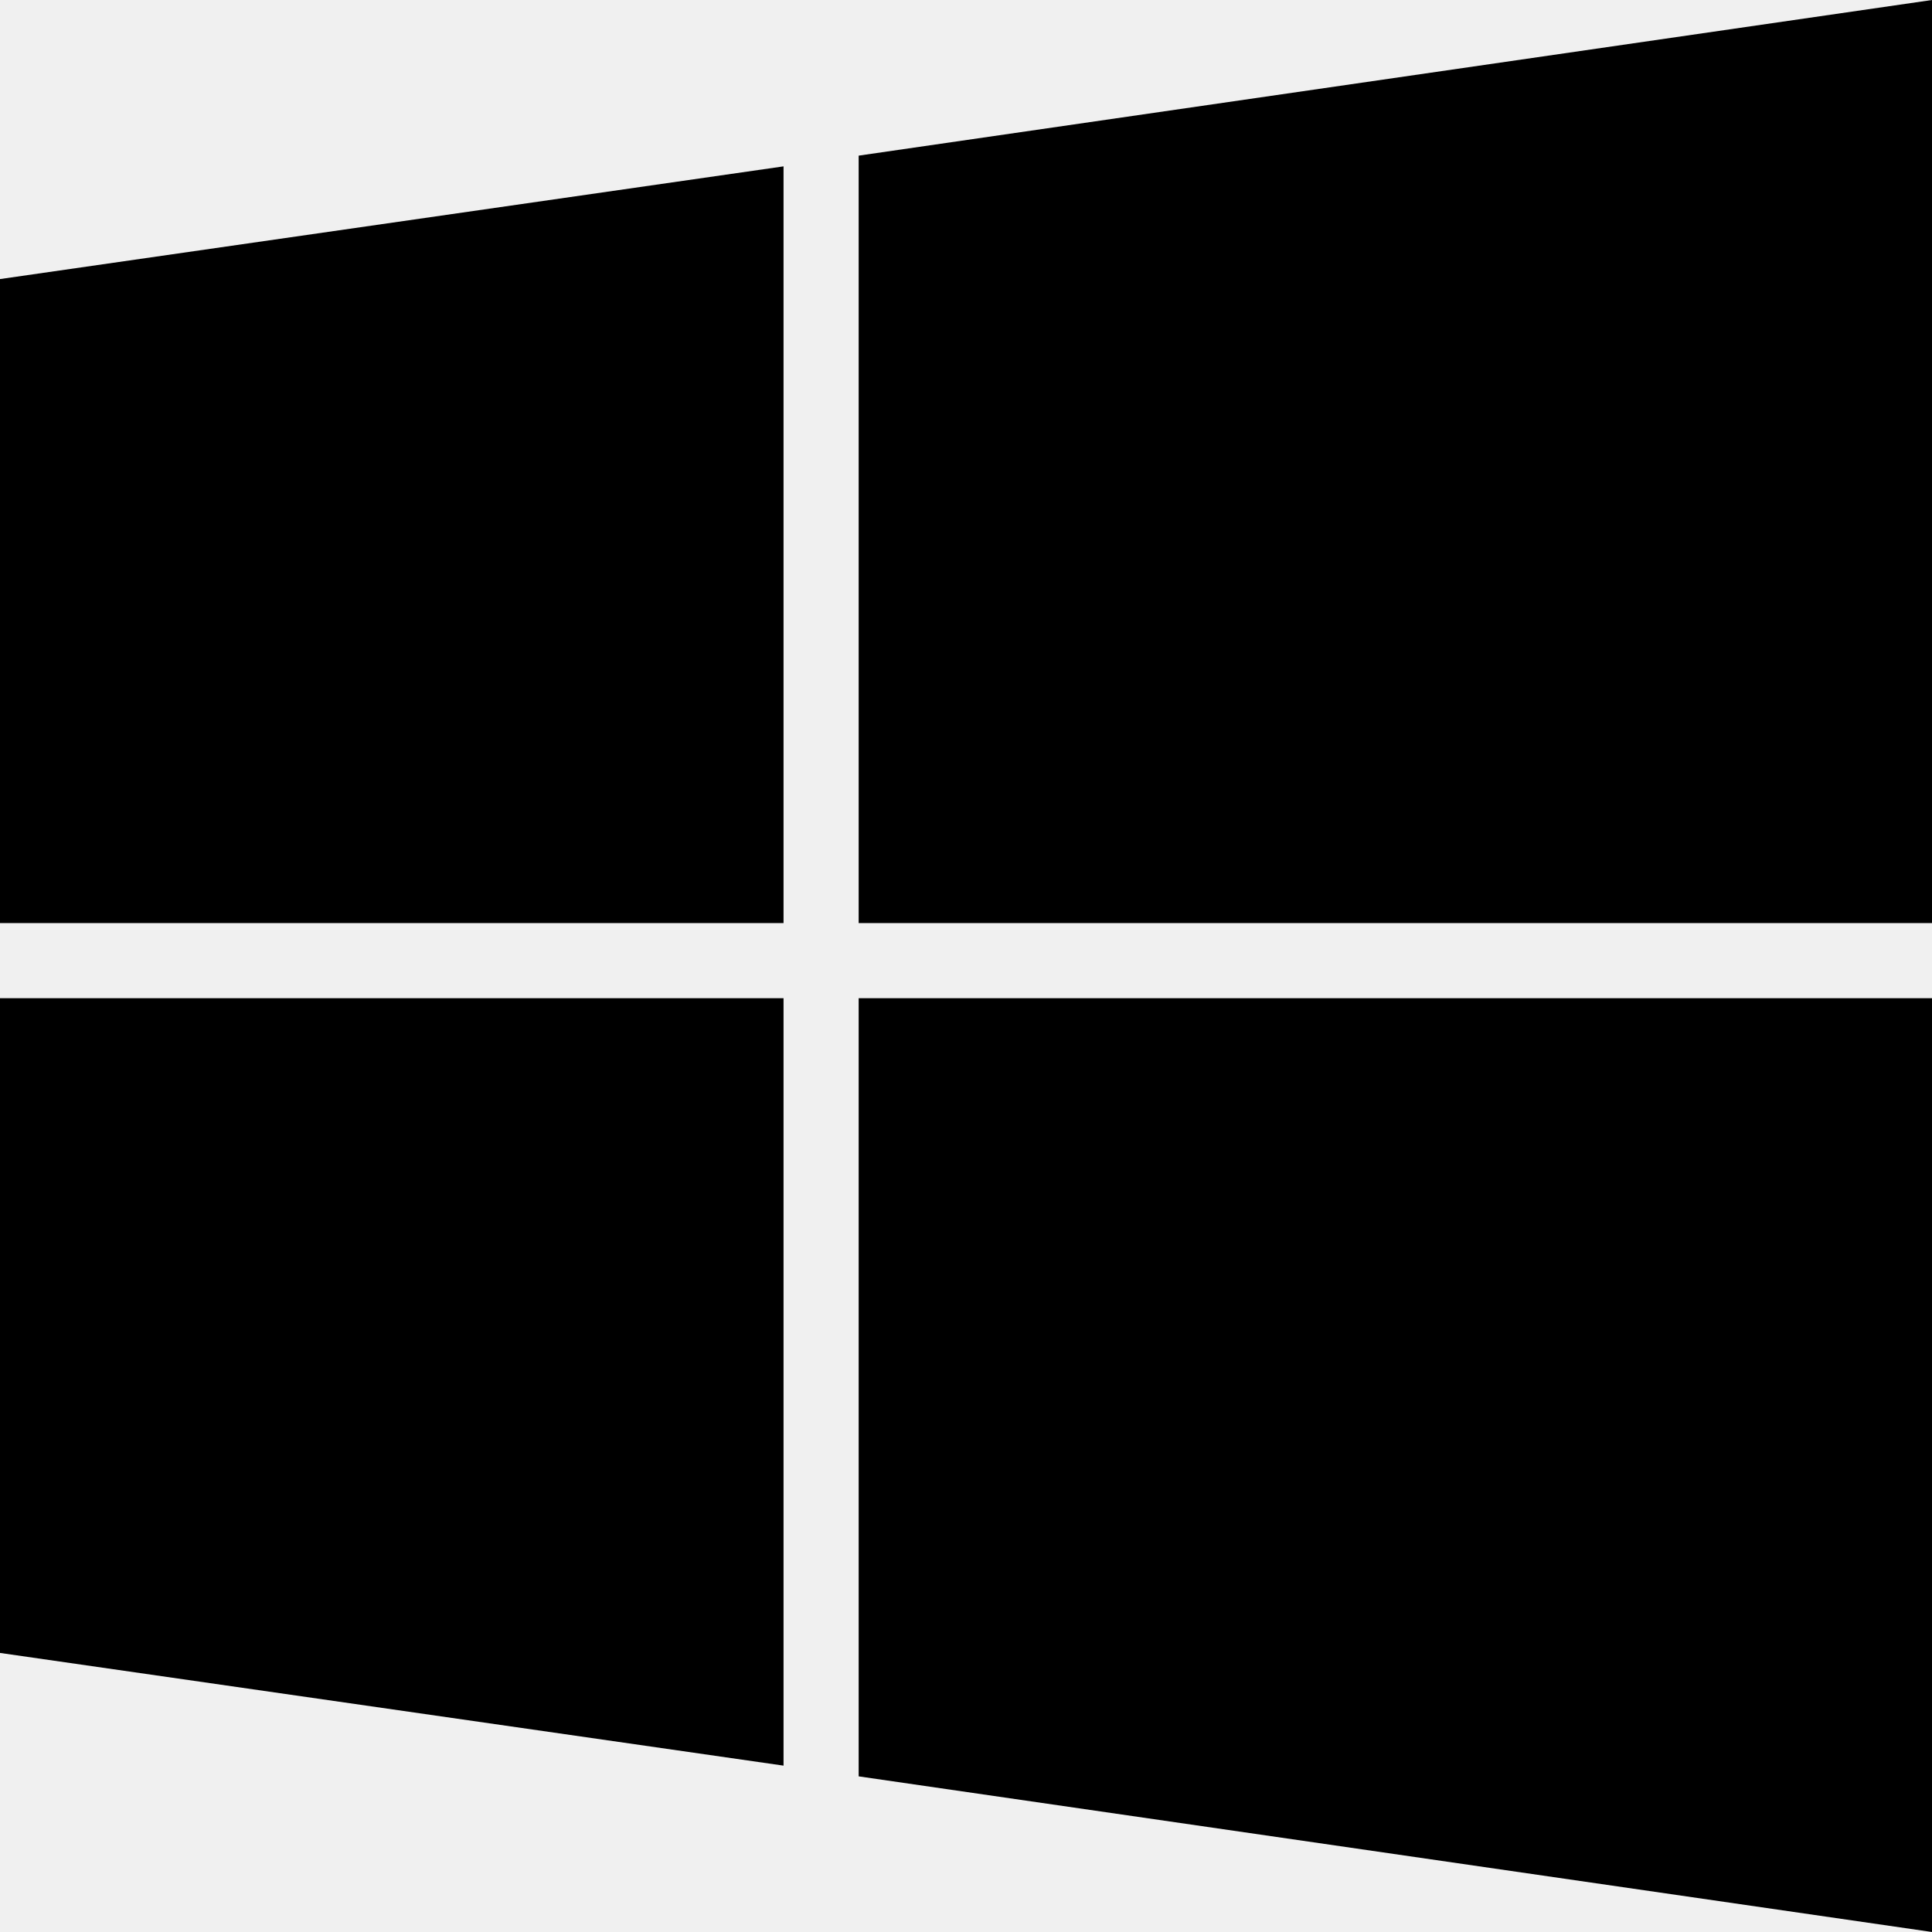
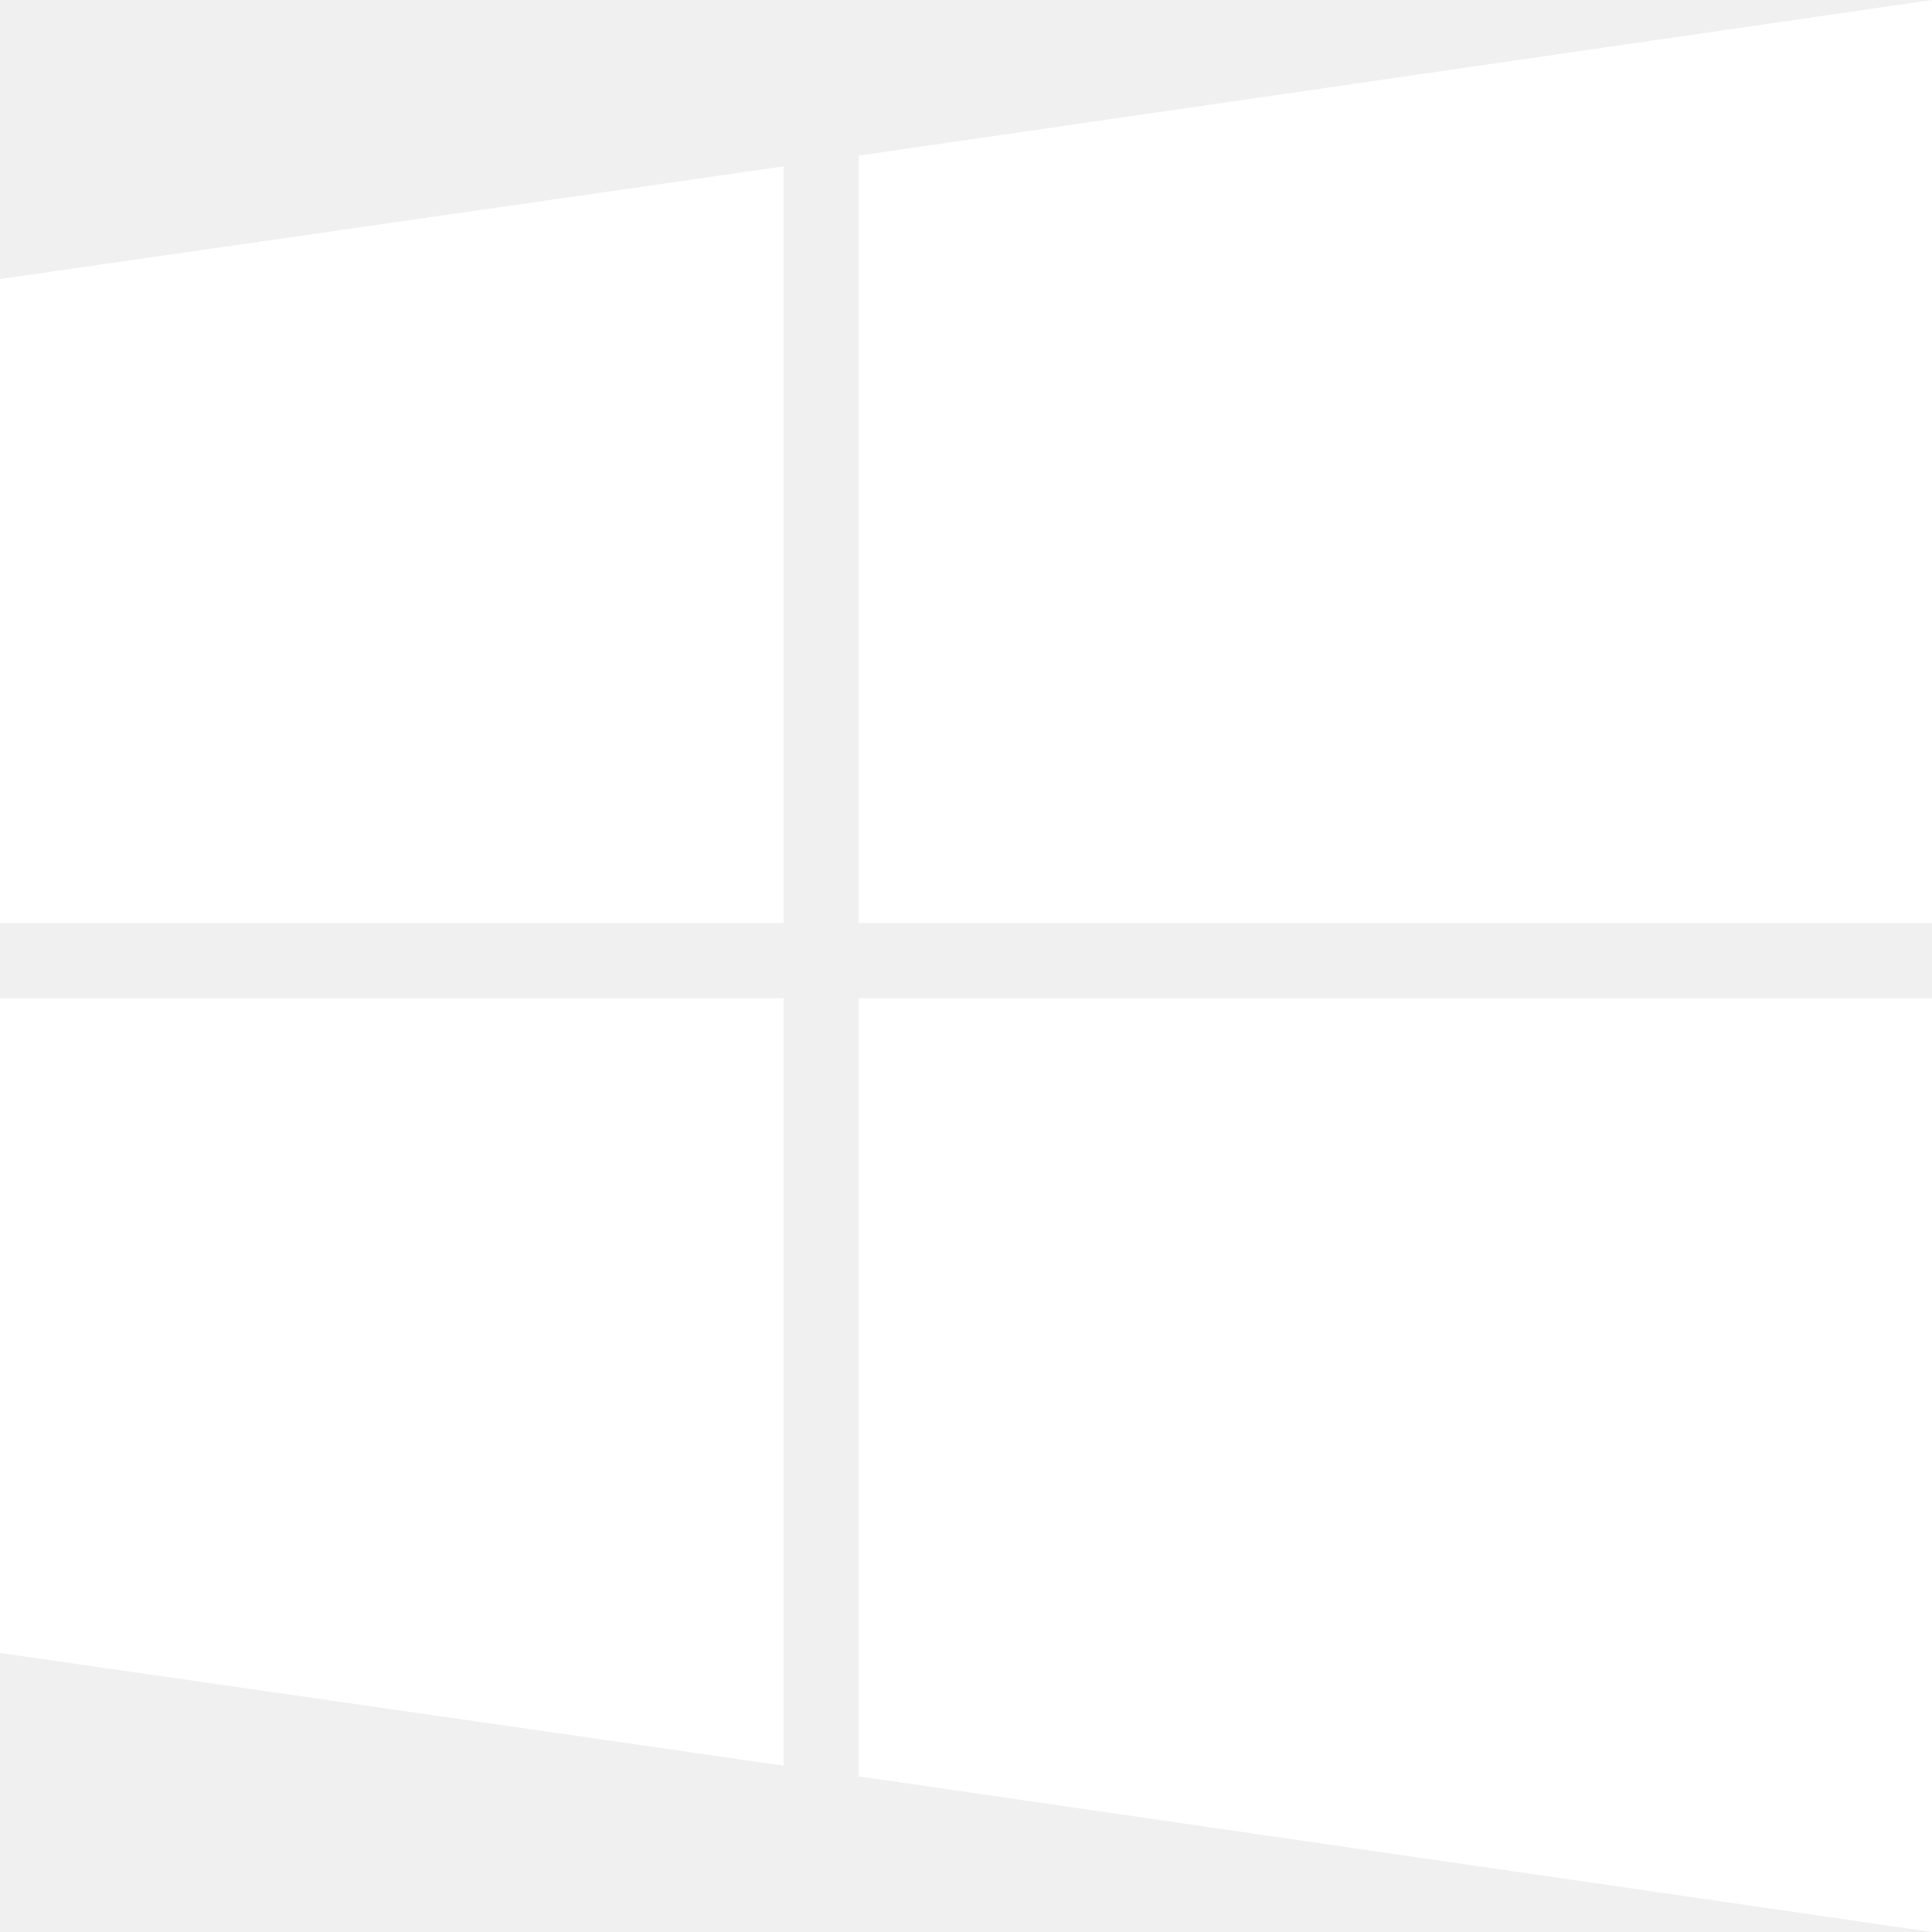
<svg xmlns="http://www.w3.org/2000/svg" version="1.1" id="Layer_1" x="0px" y="0px" viewBox="0 0 36 36" style="enable-background:new 0 0 36 36;" xml:space="preserve">
+   <style type="text/css">
+ 	.st0{fill:#FFFFFF;}
+ </style>
  <g id="Page-1">
    <g id="Desktop-HD" transform="translate(-459, -2450)">
      <g id="Wallet" transform="translate(-1, 2168)">
        <g id="Group-5" transform="translate(460, 282)">
          <g id="Group-4">
            <g id="icon-platforms-windows">
-               <path id="Shape" d="M16,17.2V2.9L36,0v17.2L16,17.2L16,17.2z M0,17.2v-12l14.6-2.1v14.1L0,17.2L0,17.2z M0,30.8V18.6h14.6        v14.3L0,30.8L0,30.8z M16,33.1V18.6h20V36L16,33.1L16,33.1z" />
+               <path id="Shape" class="st0" d="M16,17.2V2.9L36,0v17.2H16L16,17.2z M0,17.2v-12l14.6-2.1v14.1H0L0,17.2z M0,30.8V18.6h14.6        v14.3L0,30.8L0,30.8z M16,33.1V18.6h20V36L16,33.1L16,33.1z" />
            </g>
          </g>
        </g>
      </g>
    </g>
  </g>
</svg>
